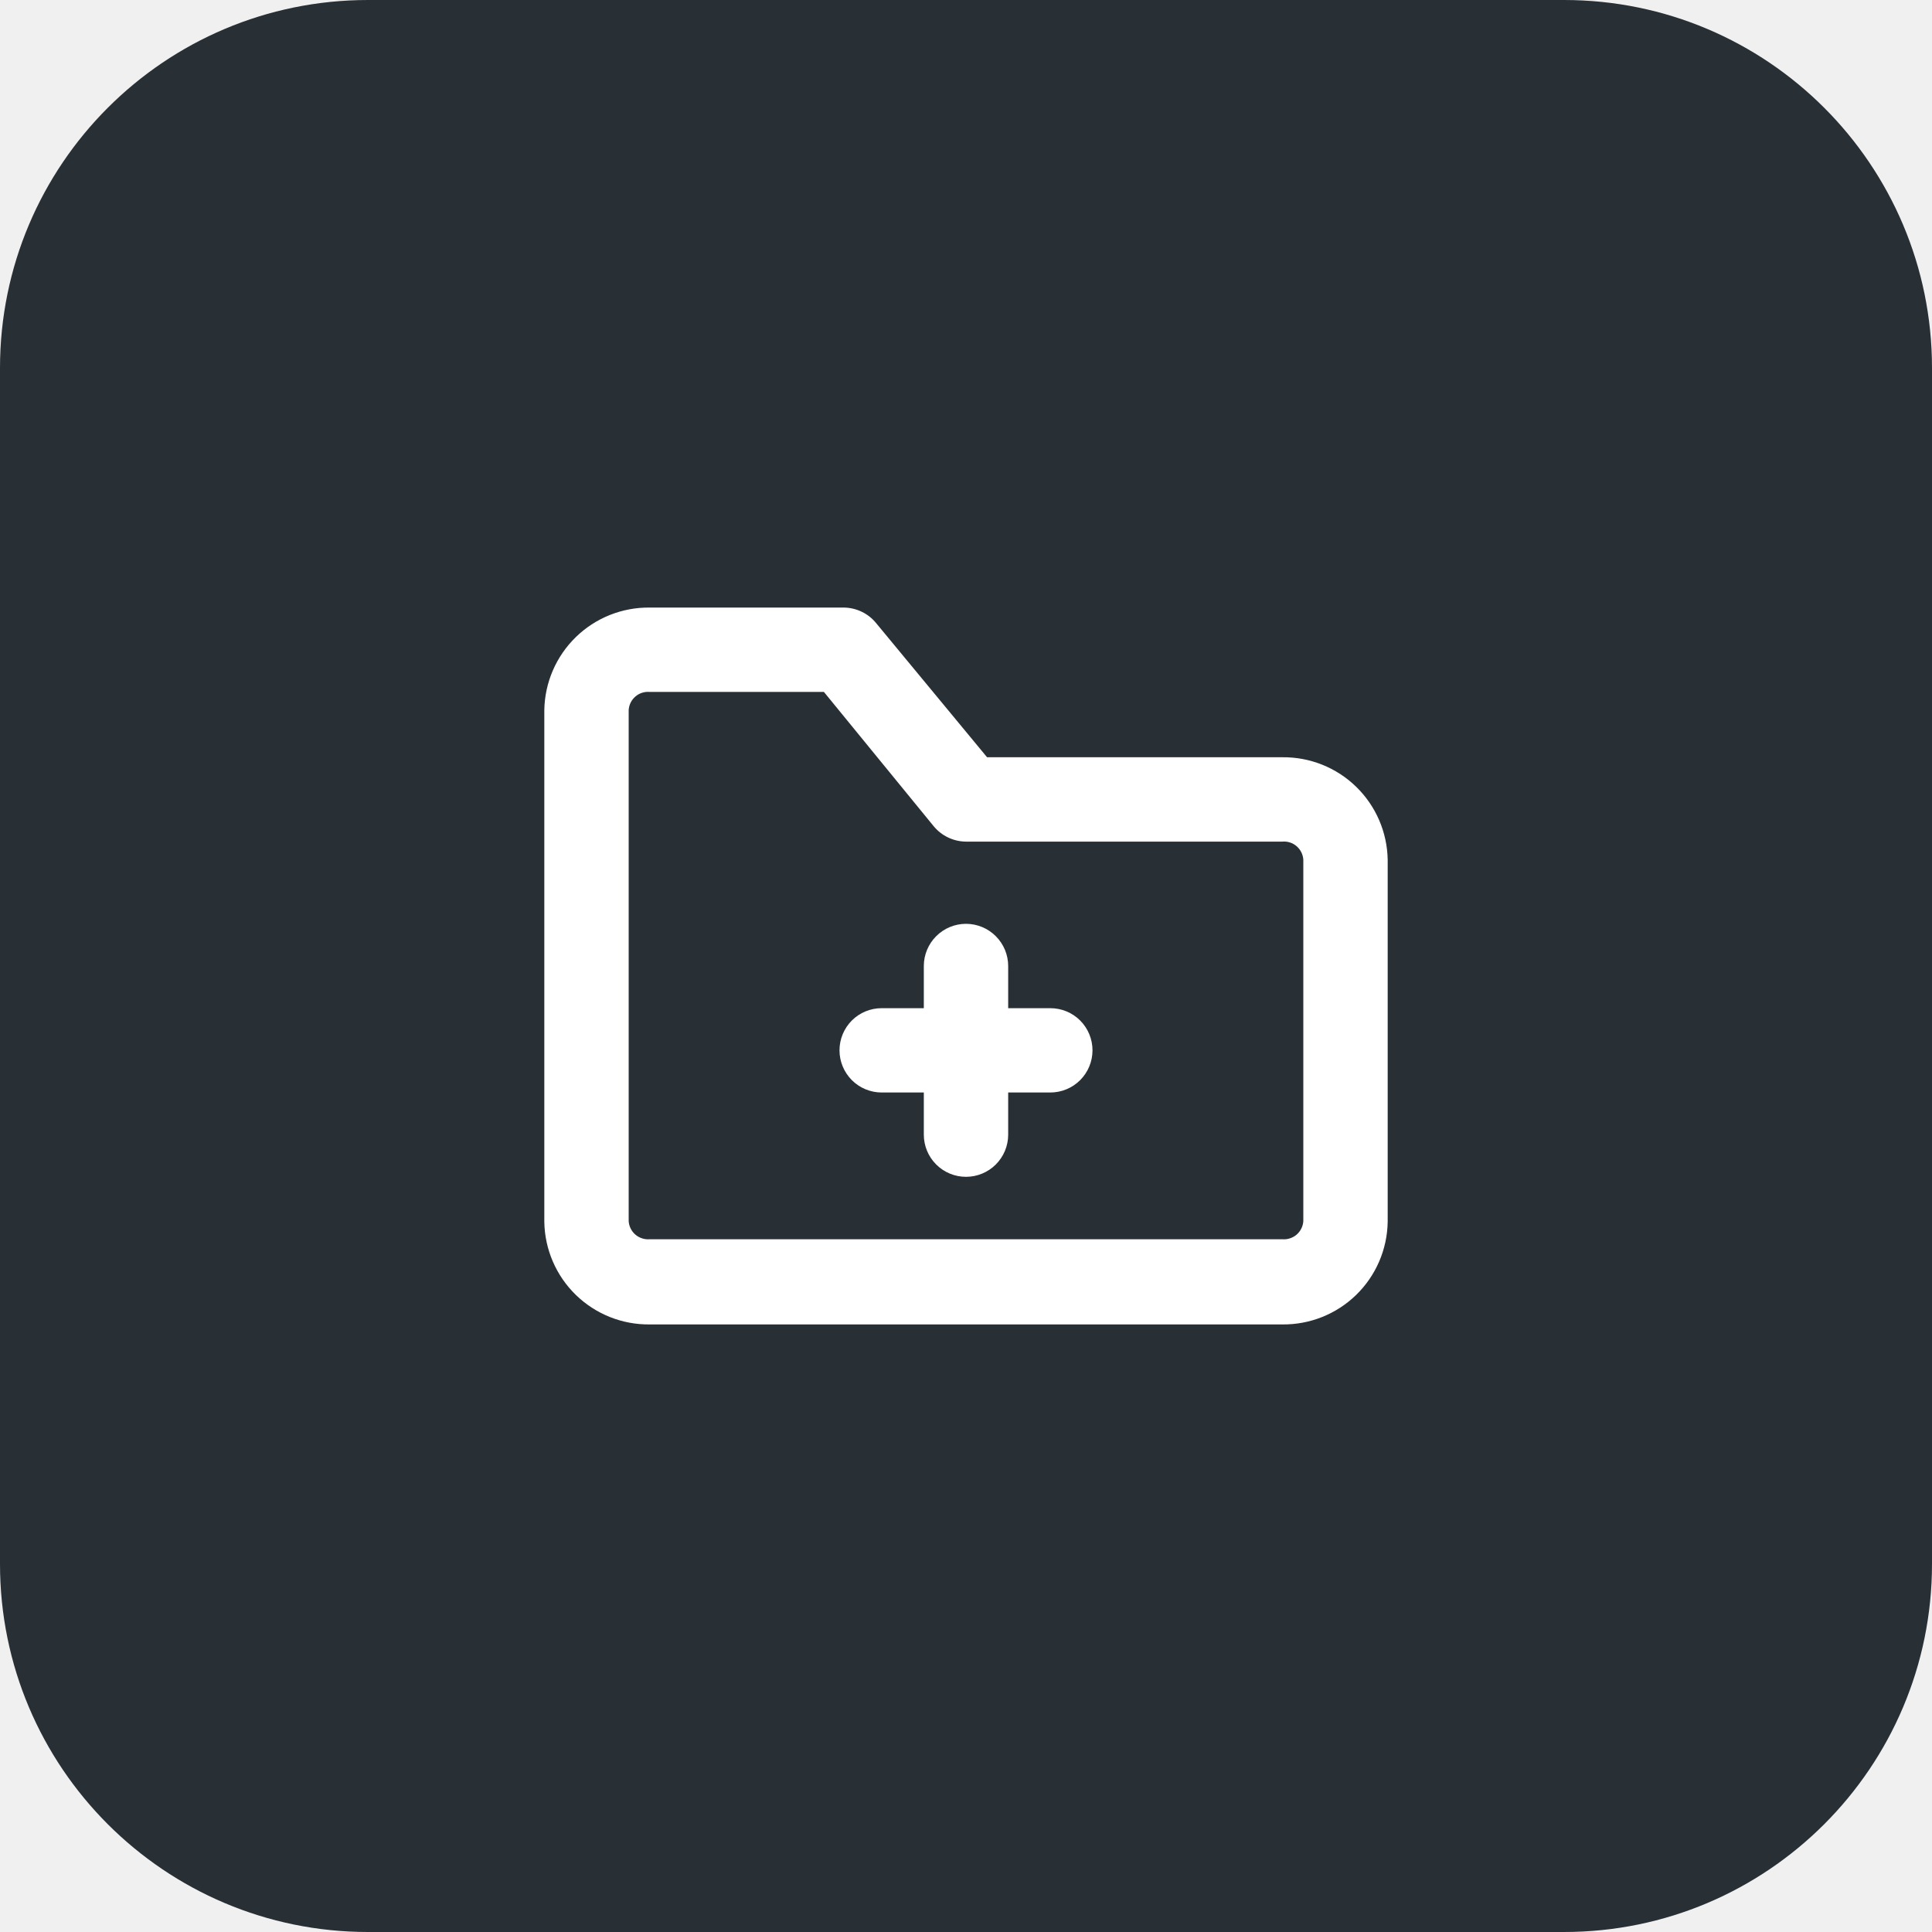
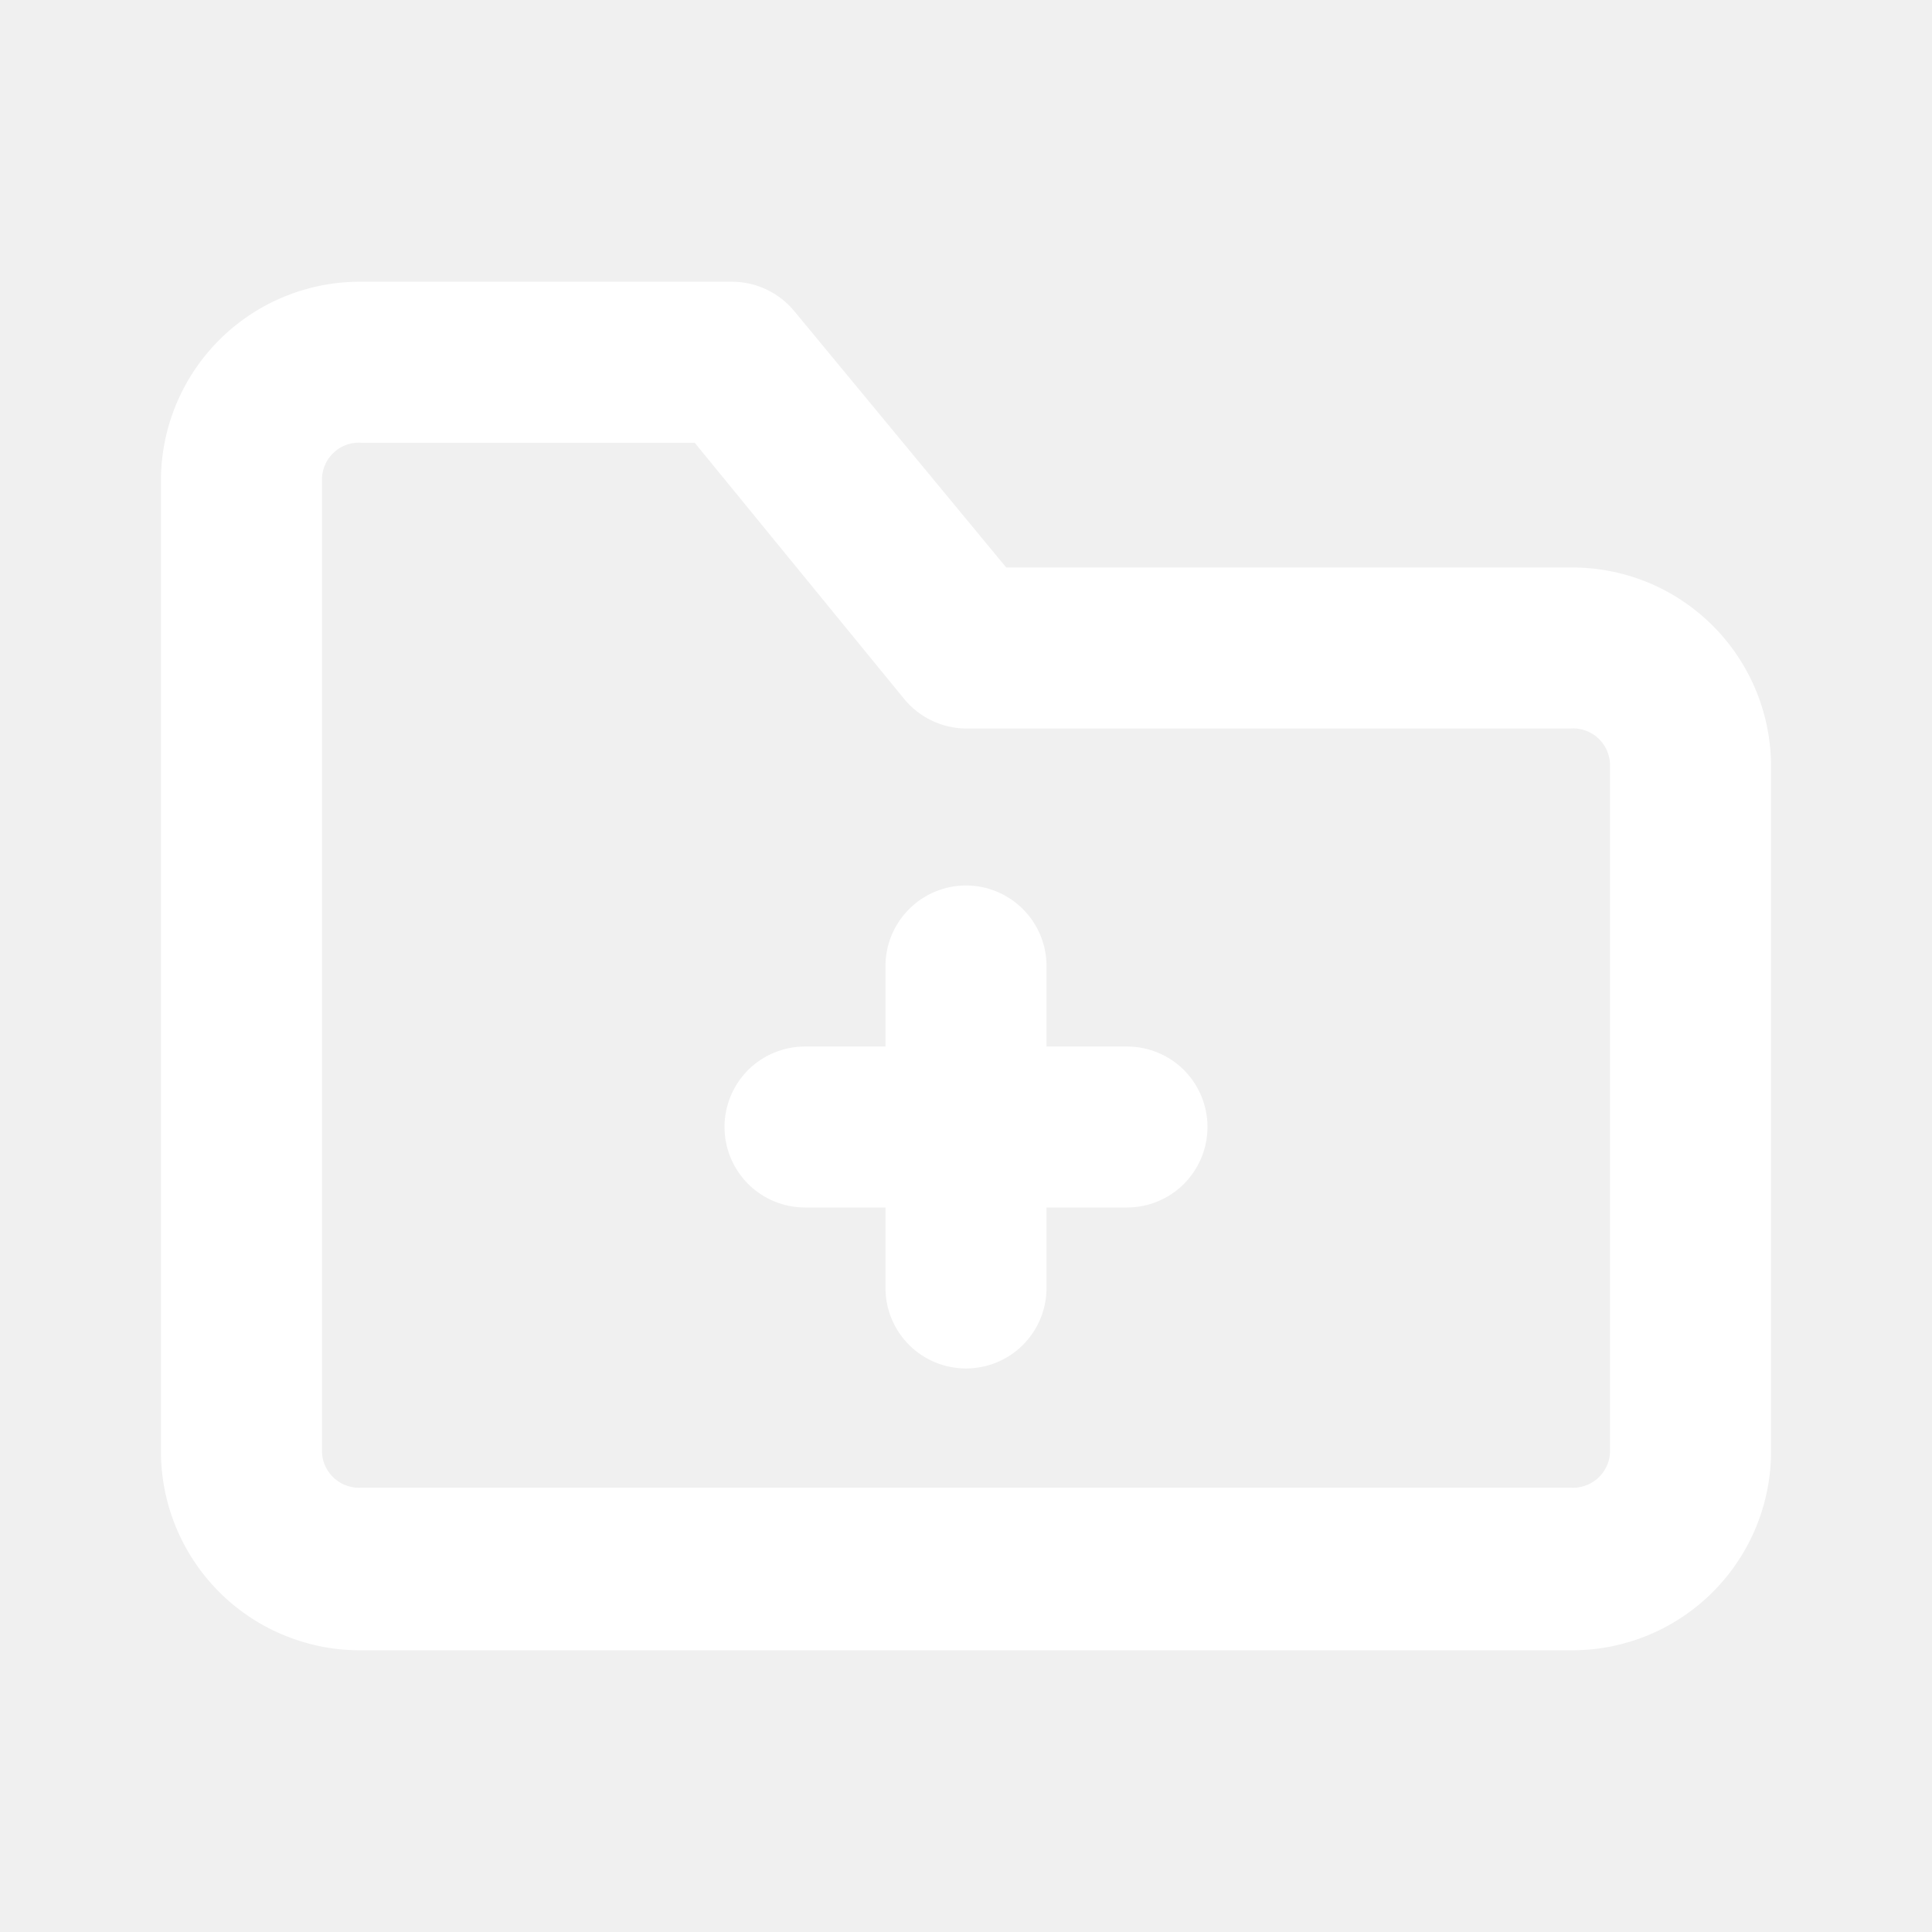
- <svg xmlns="http://www.w3.org/2000/svg" width="42" height="42" viewBox="0 0 42 42" fill="none">
-   <rect width="42" height="42" rx="8" fill="#283036" />
-   <path d="M22.833 21.917H21.917V21C21.917 20.757 21.82 20.524 21.648 20.352C21.476 20.18 21.243 20.083 21 20.083C20.757 20.083 20.524 20.18 20.352 20.352C20.18 20.524 20.083 20.757 20.083 21V21.917H19.167C18.924 21.917 18.69 22.013 18.518 22.185C18.347 22.357 18.25 22.59 18.25 22.833C18.25 23.076 18.347 23.309 18.518 23.481C18.69 23.653 18.924 23.75 19.167 23.75H20.083V24.667C20.083 24.91 20.18 25.143 20.352 25.315C20.524 25.487 20.757 25.583 21 25.583C21.243 25.583 21.476 25.487 21.648 25.315C21.82 25.143 21.917 24.91 21.917 24.667V23.75H22.833C23.076 23.75 23.31 23.653 23.482 23.481C23.653 23.309 23.75 23.076 23.75 22.833C23.75 22.59 23.653 22.357 23.482 22.185C23.31 22.013 23.076 21.917 22.833 21.917Z" fill="white" />
-   <path d="M27.875 16.462H21.458L19.047 13.547C18.962 13.442 18.855 13.357 18.733 13.299C18.611 13.24 18.477 13.209 18.342 13.208H14.125C13.526 13.201 12.949 13.431 12.519 13.849C12.09 14.266 11.843 14.837 11.833 15.436V26.564C11.843 27.163 12.09 27.734 12.519 28.151C12.949 28.569 13.526 28.799 14.125 28.792H27.875C28.474 28.799 29.051 28.569 29.481 28.151C29.91 27.734 30.157 27.163 30.167 26.564V18.69C30.157 18.091 29.91 17.52 29.481 17.103C29.051 16.685 28.474 16.455 27.875 16.462V16.462ZM28.333 26.546C28.33 26.602 28.315 26.657 28.29 26.707C28.265 26.758 28.23 26.803 28.187 26.84C28.145 26.876 28.095 26.904 28.041 26.921C27.988 26.939 27.931 26.945 27.875 26.94H14.125C14.069 26.945 14.012 26.939 13.959 26.921C13.905 26.904 13.855 26.876 13.813 26.84C13.77 26.803 13.735 26.758 13.71 26.707C13.685 26.657 13.67 26.602 13.667 26.546V15.436C13.67 15.38 13.685 15.325 13.71 15.274C13.735 15.224 13.77 15.179 13.813 15.142C13.855 15.105 13.905 15.077 13.959 15.06C14.012 15.043 14.069 15.037 14.125 15.042H17.911L20.294 17.957C20.38 18.062 20.487 18.147 20.609 18.205C20.731 18.264 20.865 18.295 21 18.296H27.875C27.931 18.291 27.988 18.297 28.041 18.314C28.095 18.331 28.145 18.359 28.187 18.396C28.23 18.433 28.265 18.478 28.29 18.528C28.315 18.579 28.33 18.634 28.333 18.69V26.546Z" fill="white" />
+ <svg xmlns="http://www.w3.org/2000/svg" width="22" height="22" viewBox="0 0 22 22" fill="none">
+   <path d="M12.833 11.917H11.917V11C11.917 10.757 11.82 10.524 11.648 10.352C11.476 10.18 11.243 10.083 11 10.083C10.757 10.083 10.524 10.18 10.352 10.352C10.18 10.524 10.083 10.757 10.083 11V11.917H9.167C8.924 11.917 8.69 12.013 8.518 12.185C8.347 12.357 8.25 12.59 8.25 12.833C8.25 13.076 8.347 13.309 8.518 13.481C8.69 13.653 8.924 13.75 9.167 13.75H10.083V14.667C10.083 14.91 10.18 15.143 10.352 15.315C10.524 15.487 10.757 15.583 11 15.583C11.243 15.583 11.476 15.487 11.648 15.315C11.82 15.143 11.917 14.91 11.917 14.667V13.75H12.833C13.076 13.75 13.31 13.653 13.482 13.481C13.653 13.309 13.75 13.076 13.75 12.833C13.75 12.59 13.653 12.357 13.482 12.185C13.31 12.013 13.076 11.917 12.833 11.917Z" fill="white" />
+   <path d="M17.875 6.462H11.458L9.048 3.547C8.962 3.442 8.855 3.357 8.733 3.299C8.611 3.24 8.477 3.209 8.342 3.208H4.125C3.526 3.201 2.949 3.431 2.519 3.849C2.09 4.266 1.843 4.837 1.833 5.436V16.564C1.843 17.163 2.09 17.734 2.519 18.151C2.949 18.569 3.526 18.799 4.125 18.792H17.875C18.474 18.799 19.051 18.569 19.481 18.151C19.91 17.734 20.157 17.163 20.167 16.564V8.69C20.157 8.091 19.91 7.52 19.481 7.103C19.051 6.685 18.474 6.455 17.875 6.462ZM18.333 16.546C18.33 16.602 18.315 16.657 18.29 16.707C18.265 16.758 18.23 16.803 18.187 16.84C18.145 16.876 18.095 16.904 18.041 16.921C17.988 16.939 17.931 16.945 17.875 16.94H4.125C4.069 16.945 4.012 16.939 3.959 16.921C3.905 16.904 3.855 16.876 3.813 16.84C3.77 16.803 3.735 16.758 3.71 16.707C3.685 16.657 3.67 16.602 3.667 16.546V5.436C3.67 5.38 3.685 5.325 3.71 5.274C3.735 5.224 3.77 5.179 3.813 5.142C3.855 5.105 3.905 5.077 3.959 5.06C4.012 5.043 4.069 5.037 4.125 5.042H7.911L10.294 7.957C10.38 8.062 10.487 8.147 10.609 8.205C10.731 8.264 10.865 8.295 11 8.296H17.875C17.931 8.291 17.988 8.297 18.041 8.314C18.095 8.332 18.145 8.359 18.187 8.396C18.23 8.433 18.265 8.478 18.29 8.528C18.315 8.579 18.33 8.634 18.333 8.69V16.546Z" fill="white" />
</svg>
